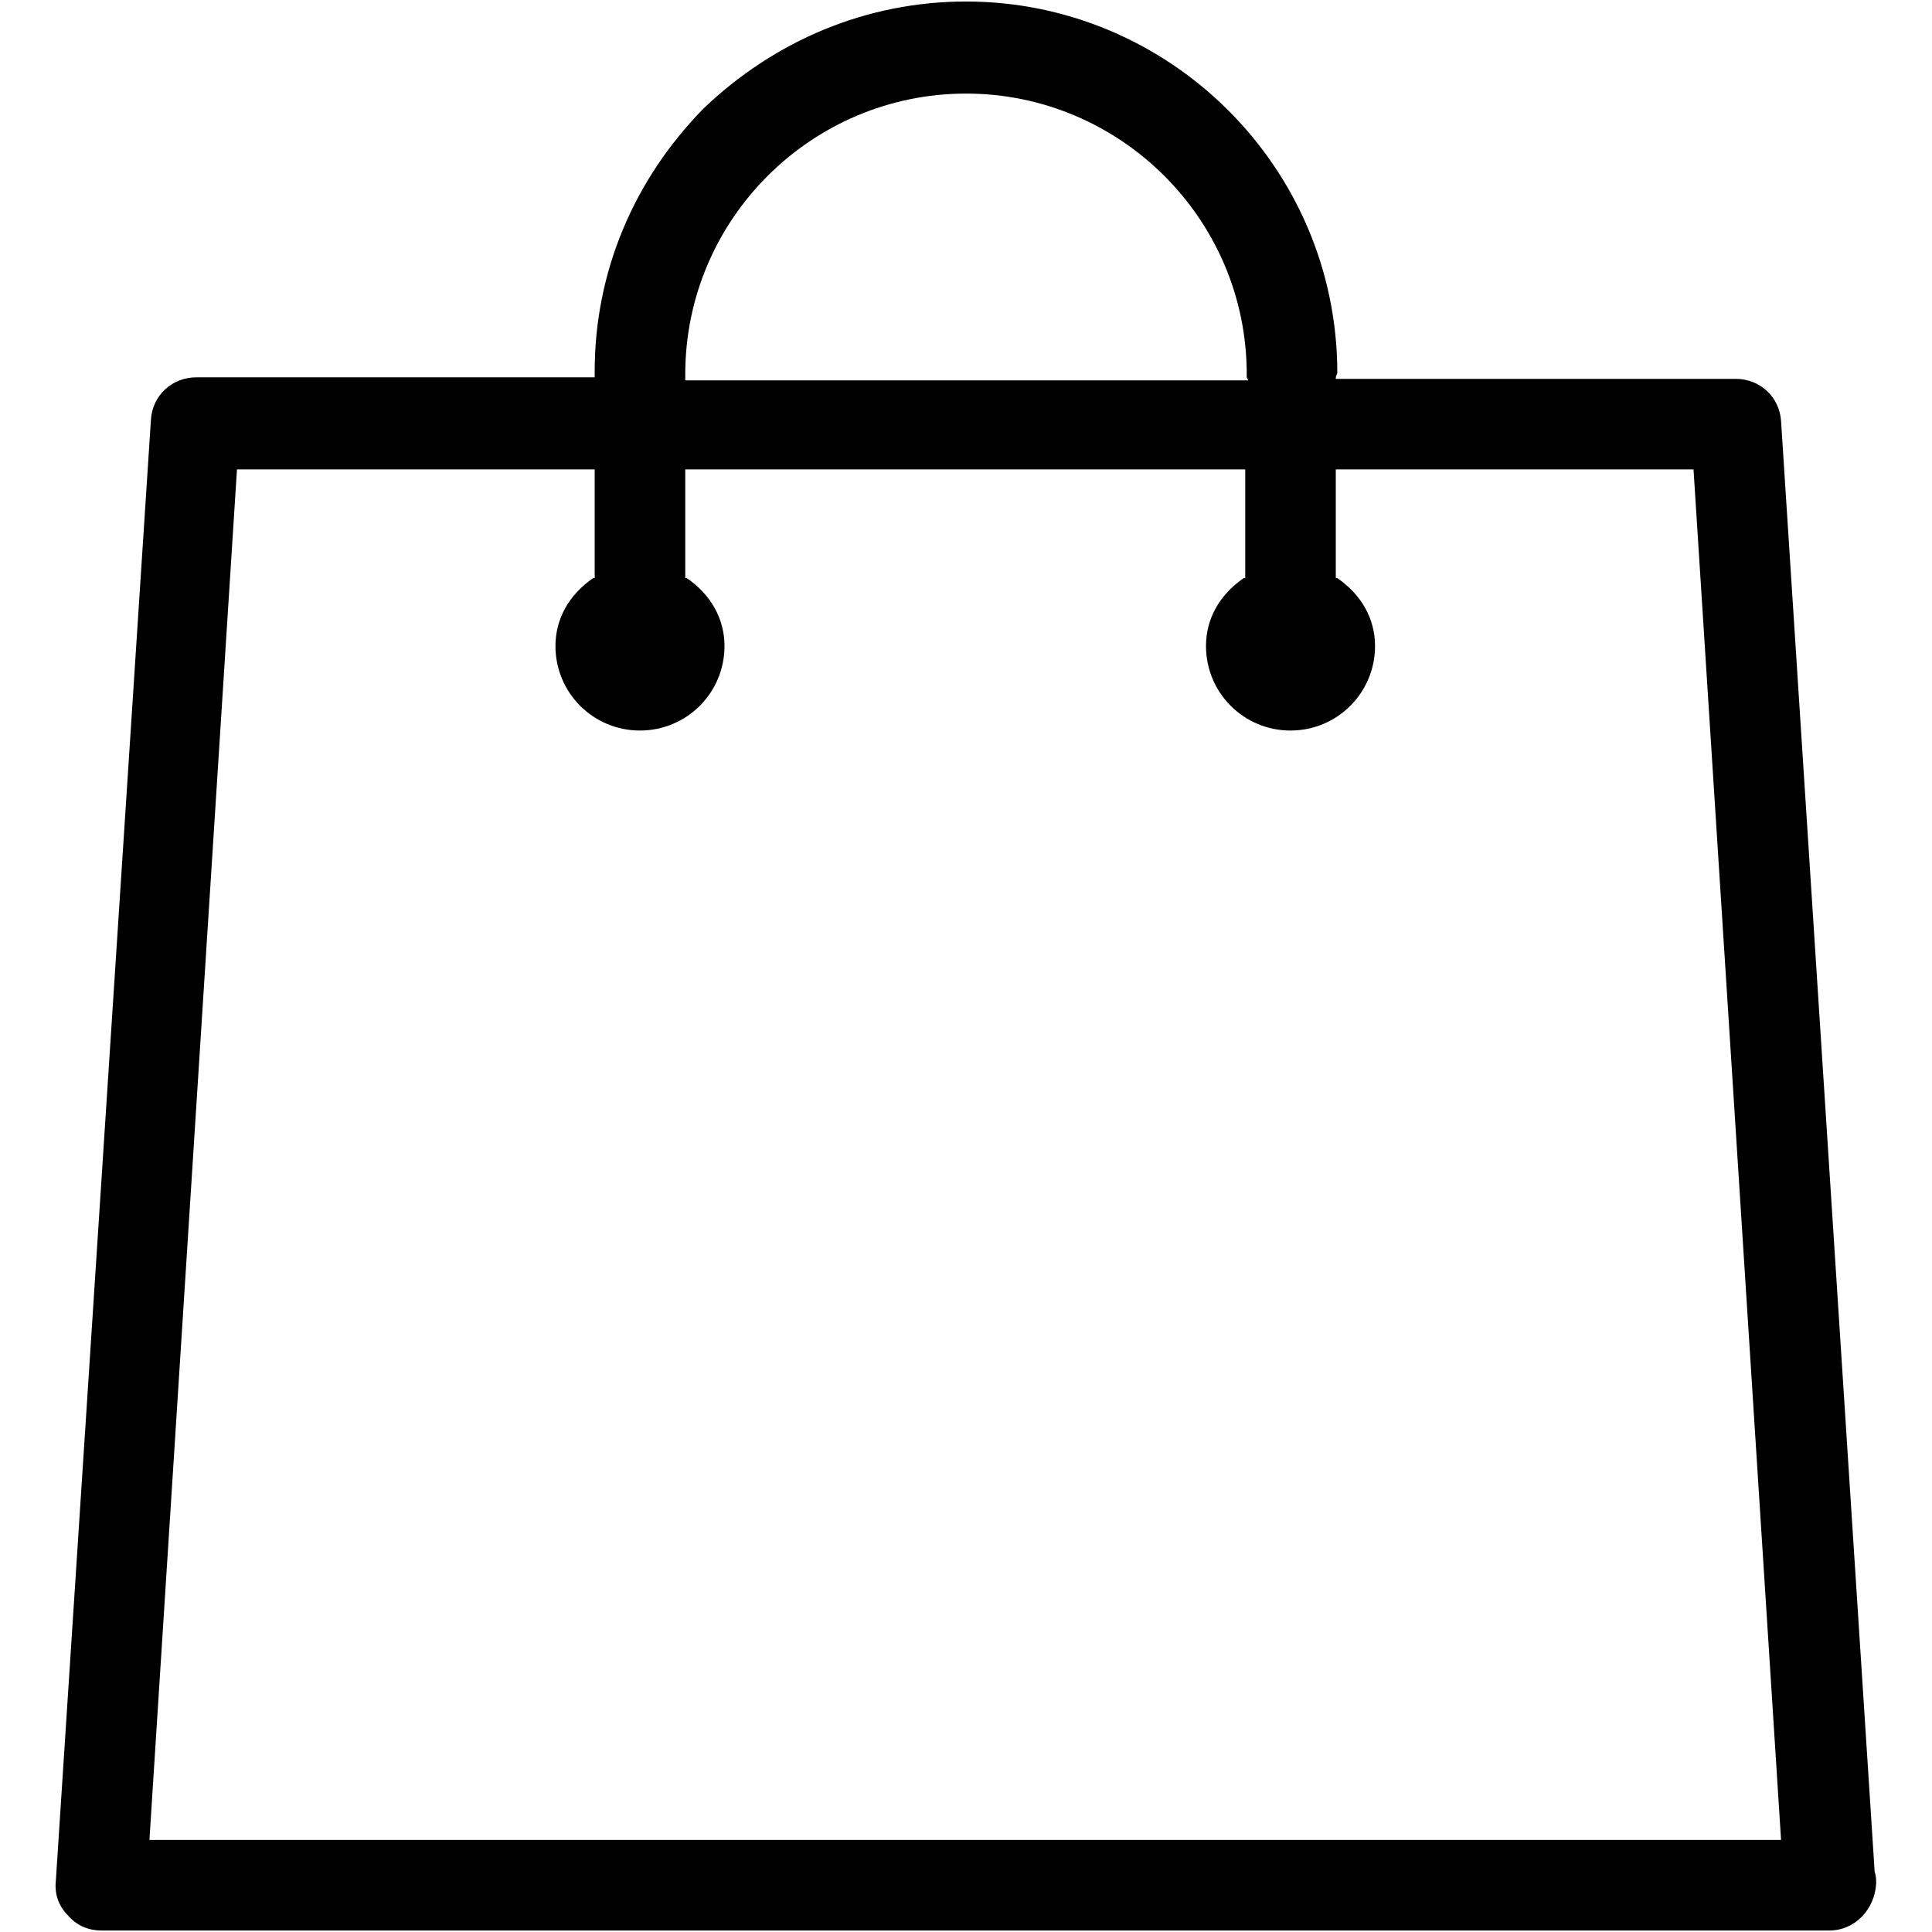
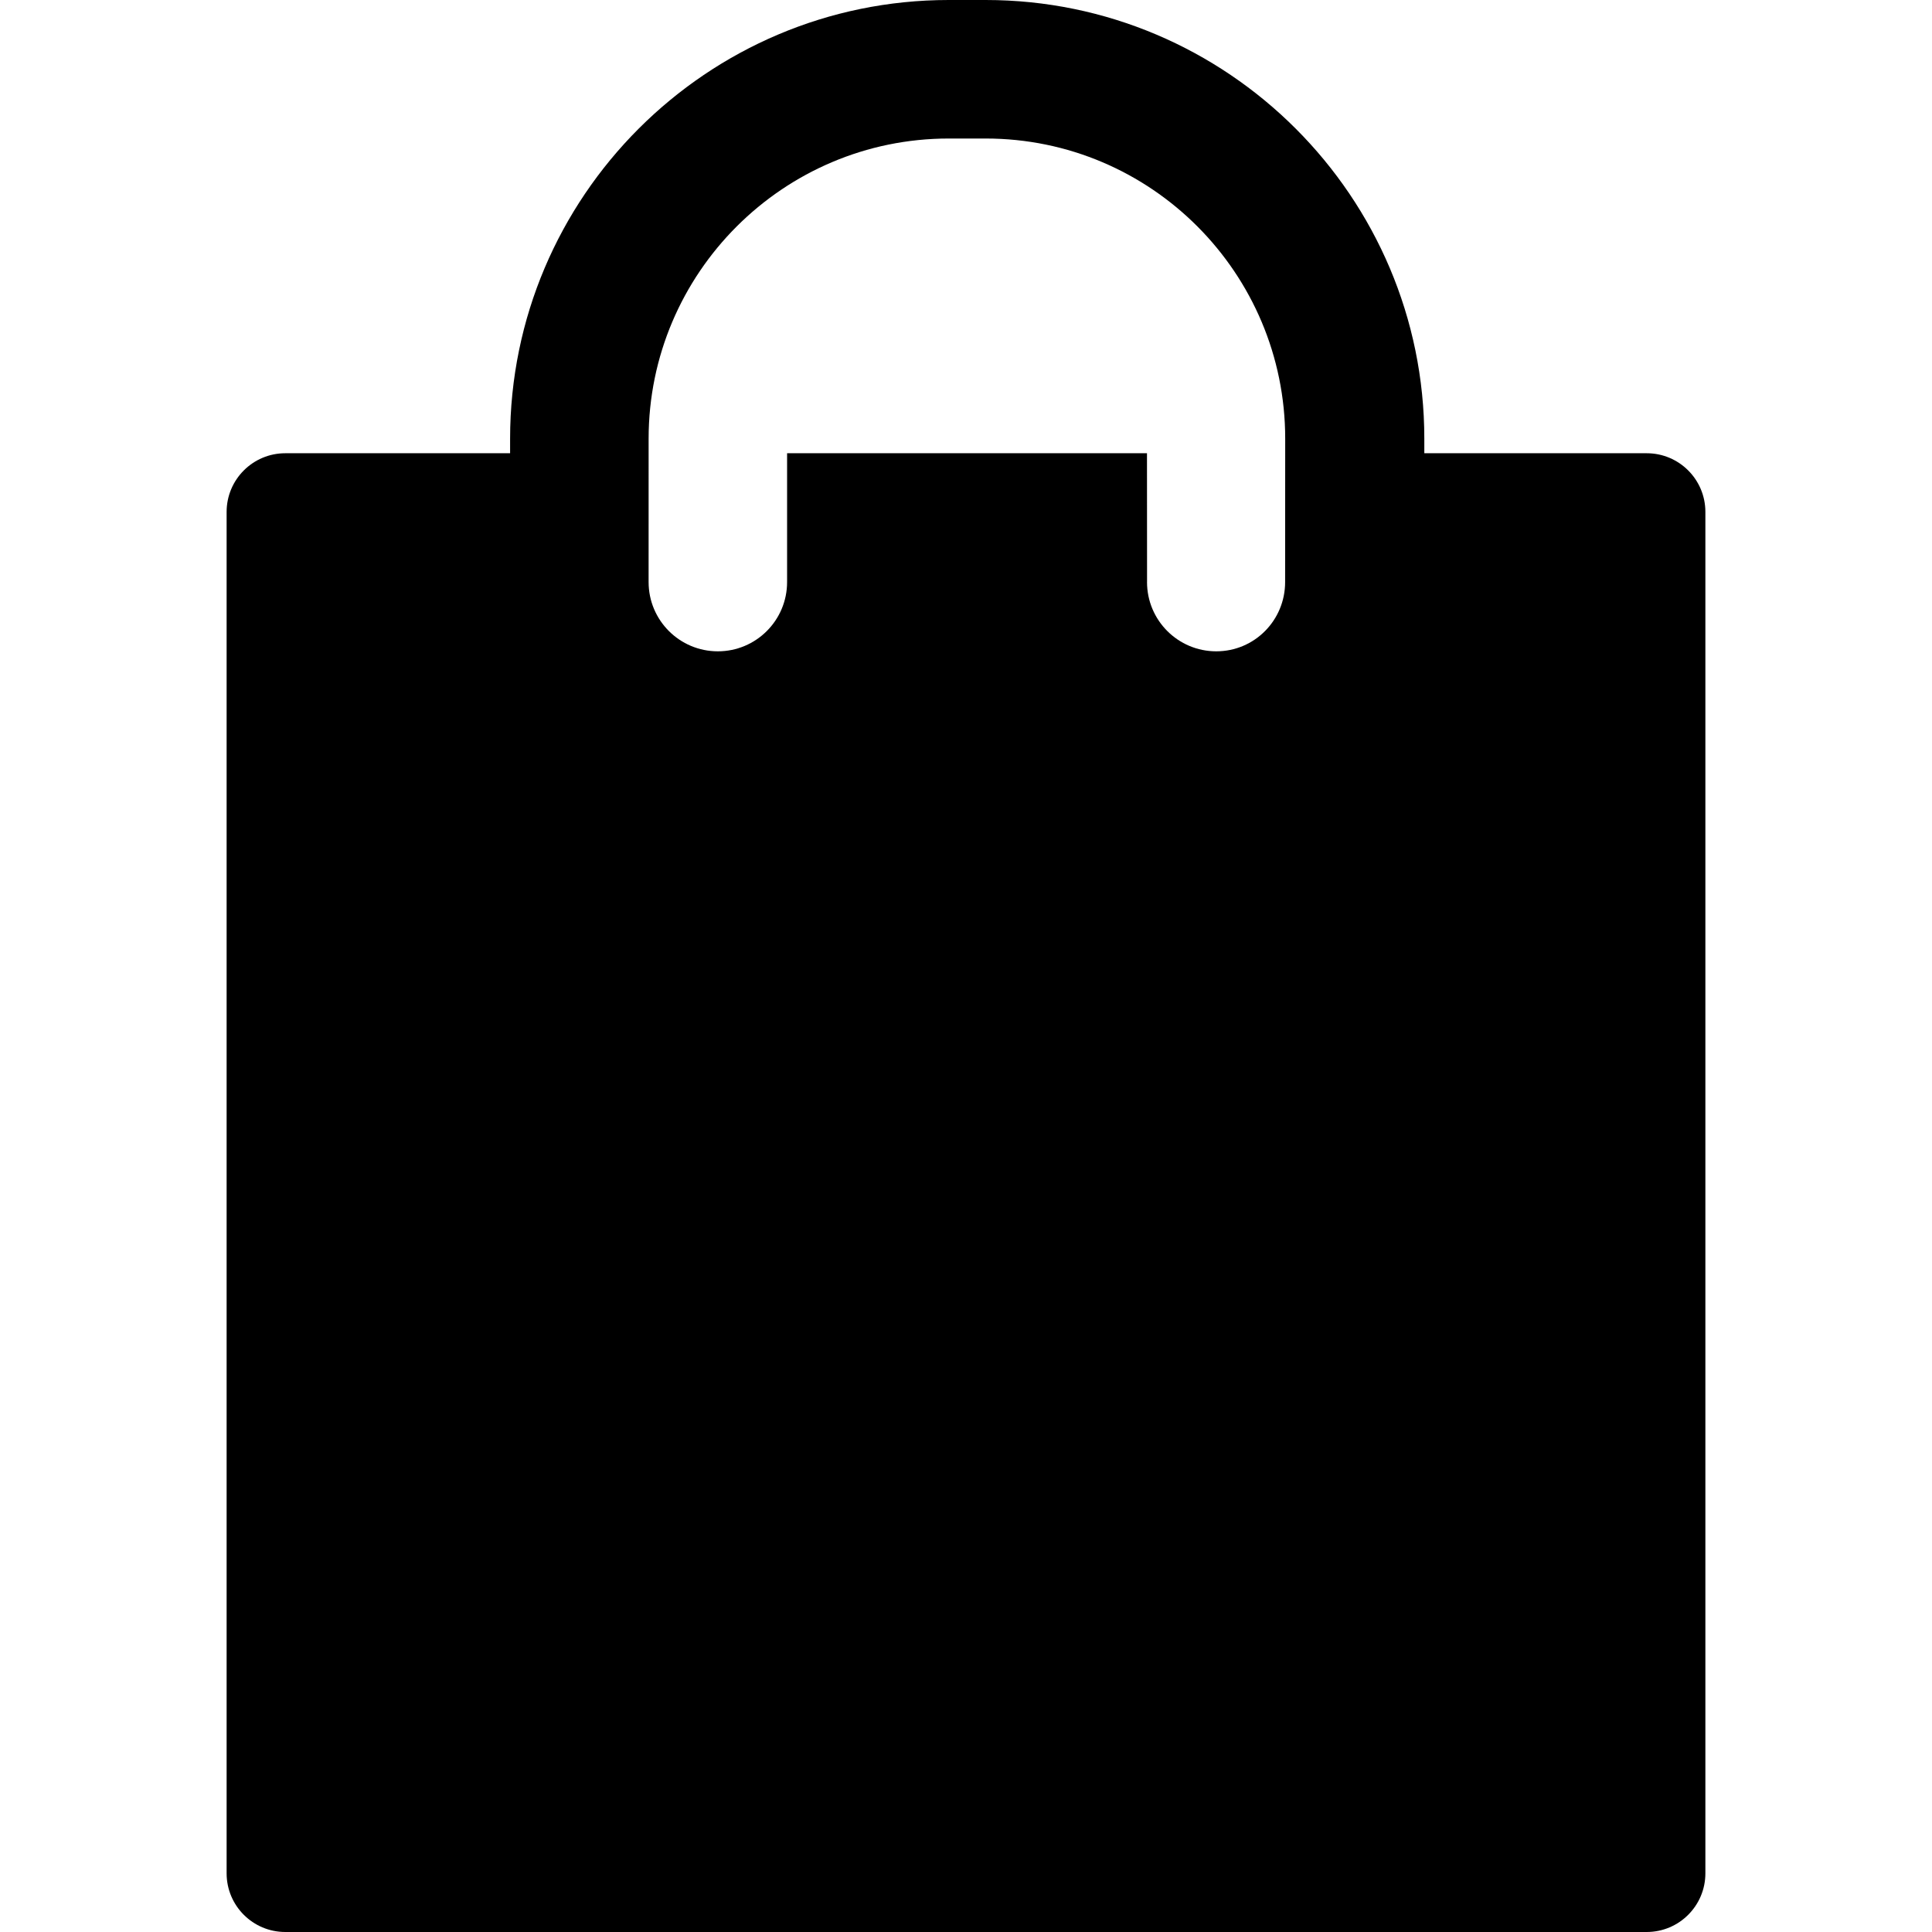
- <svg xmlns="http://www.w3.org/2000/svg" width="800px" height="800px" viewBox="0 0 1024 1024" fill="#000000" class="icon" version="1.1">
-   <path d="M53.6 1023.2c-6.4 0-12.8-2.4-17.6-8-4.8-4.8-7.2-11.2-6.4-18.4L80 222.4c0.8-12.8 11.2-22.4 24-22.4h211.2v-3.2c0-52.8 20.8-101.6 57.6-139.2C410.4 21.6 459.2 0.8 512 0.8c108 0 196.8 88 196.8 196.8 0 0.8-0.8 1.6-0.8 2.4v0.8H920c12.8 0 23.2 9.6 24 22.4l49.6 768.8c0.8 2.4 0.8 4 0.8 6.4-0.8 13.6-11.2 24.8-24.8 24.8H53.6z m25.6-48H944l-46.4-726.4H708v57.6h0.8c12.8 8.8 20 21.6 20 36 0 24.8-20 44.8-44.8 44.8s-44.8-20-44.8-44.8c0-14.4 7.2-27.2 20-36h0.8v-57.6H363.2v57.6h0.8c12.8 8.8 20 21.6 20 36 0 24.8-20 44.8-44.8 44.8-24.8 0-44.8-20-44.8-44.8 0-14.4 7.2-27.2 20-36h0.8v-57.6H125.6l-46.4 726.4zM512 49.6c-81.6 0-148.8 66.4-148.8 148.8v3.2h298.4l-0.8-1.6v-1.6c0-82.4-67.2-148.8-148.8-148.8z" fill="" />
+ <svg xmlns="http://www.w3.org/2000/svg" fill="#000000" version="1.1" id="Capa_1" width="800px" height="800px" viewBox="0 0 494.67 494.67" xml:space="preserve">
+   <g>
+     <path d="M421.621,116.048h-56.939v-3.735C364.682,50.383,314.299,0,252.369,0h-9.45c-61.93,0-112.313,50.384-112.313,112.313v3.735   H73.049c-8.297,0-15.026,6.727-15.026,15.025v348.572c0,8.299,6.729,15.025,15.026,15.025h348.572   c8.299,0,15.025-6.728,15.025-15.025V131.073C436.648,122.774,429.92,116.048,421.621,116.048z M166.073,112.313   c0-42.372,34.473-76.846,76.846-76.846h9.45c42.373,0,76.695,34.474,76.695,76.846l-0.021,36.722   c0,9.792-7.838,17.729-17.629,17.729c-9.793,0-17.729-7.938-17.729-17.729c0-0.041,0.008-0.082,0.008-0.123l-0.019-32.863h-92.147   v32.863h-0.006c0,0.041,0.006,0.082,0.006,0.123c0,9.792-7.938,17.729-17.729,17.729c-9.792,0-17.729-7.938-17.729-17.729   L166.073,112.313z" />
+   </g>
</svg>
